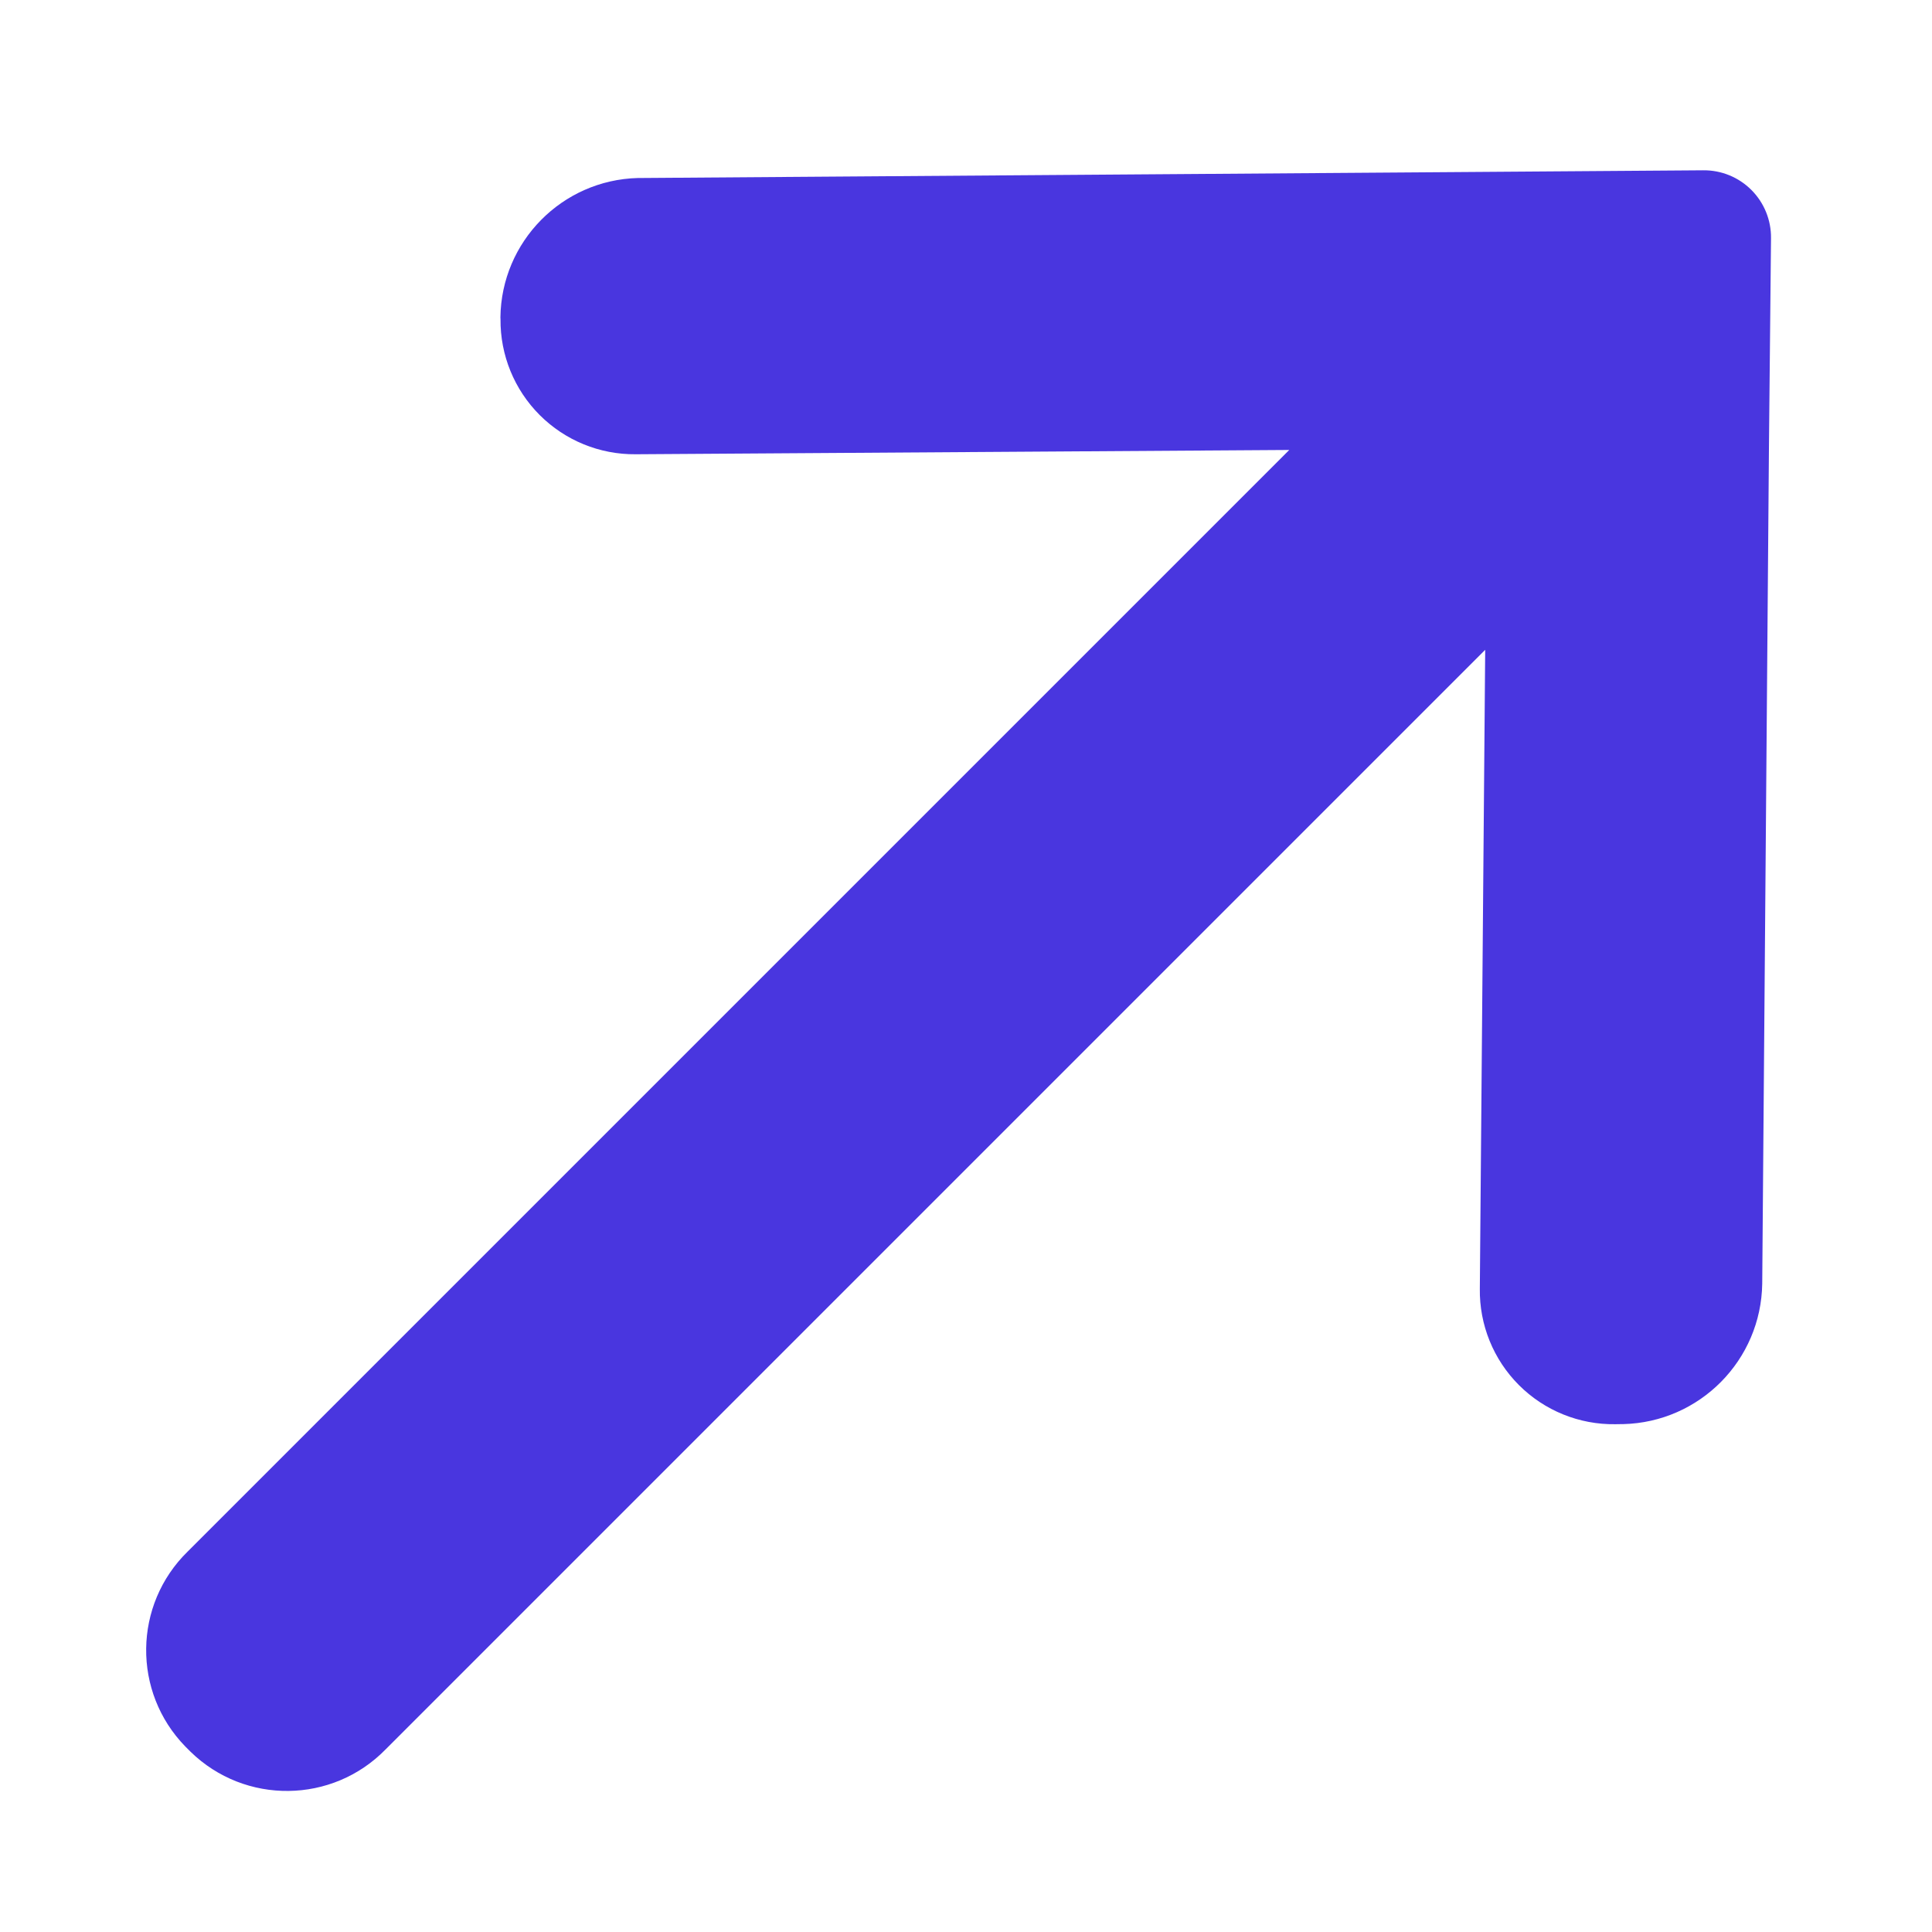
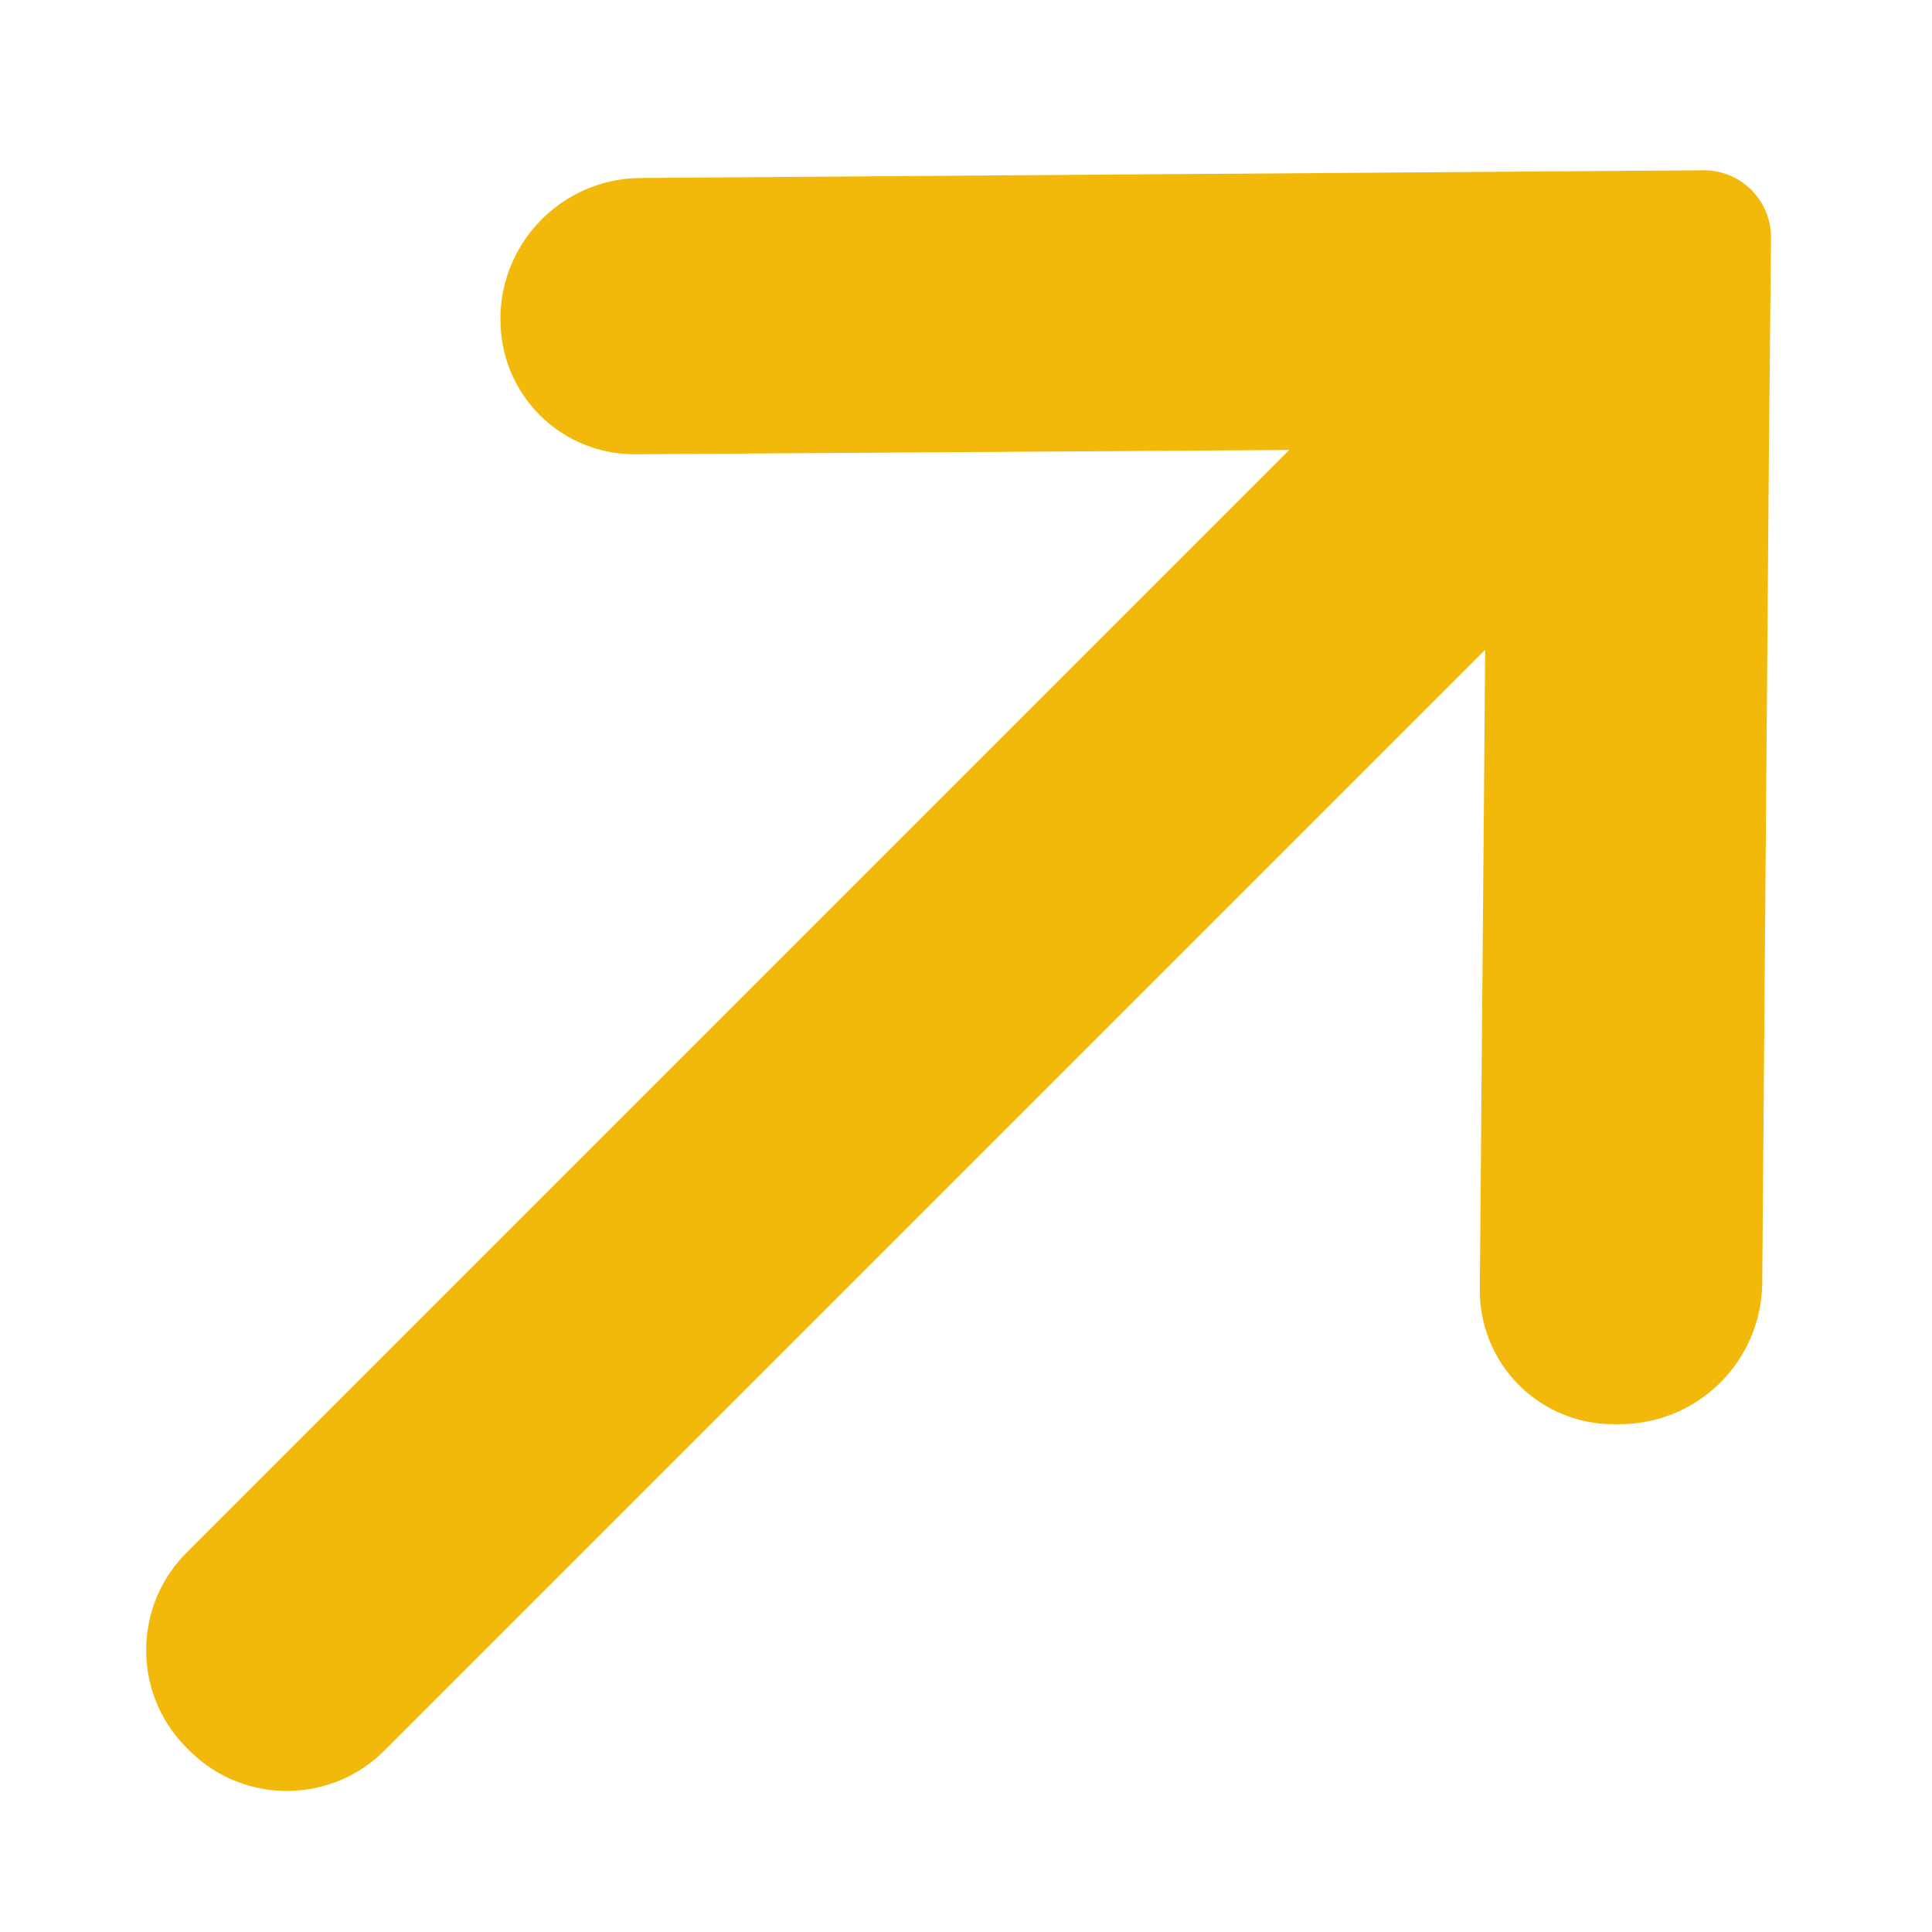
<svg xmlns="http://www.w3.org/2000/svg" width="14" height="14" viewBox="0 0 14 14">
  <defs>
-     <style>.a{fill:#4936DF;}.b{clip-path:url(#a);}</style>
+     <style>.a{fill:#f2b80a;}.b{clip-path:url(#a);}</style>
    <clipPath id="a">
      <rect class="a" width="14" height="14" transform="translate(16 522)" />
    </clipPath>
  </defs>
  <g class="b" transform="translate(-16 -522)">
    <path class="a" d="M12.28,7.04H1.012A1,1,0,0,1,0,6.052V6a1,1,0,0,1,1.012-.988H12.3L8.929,1.685A.97.97,0,0,1,8.929.3L8.937.291a1.023,1.023,0,0,1,1.419-.01l.01.01L15.854,5.7a.486.486,0,0,1,0,.695L14.78,7.448l-4.328,4.259a1.033,1.033,0,0,1-1.432.008l-.008-.008-.033-.032a.968.968,0,0,1,0-1.389Z" transform="translate(13.101 530.414) rotate(-45)" />
  </g>
</svg>
